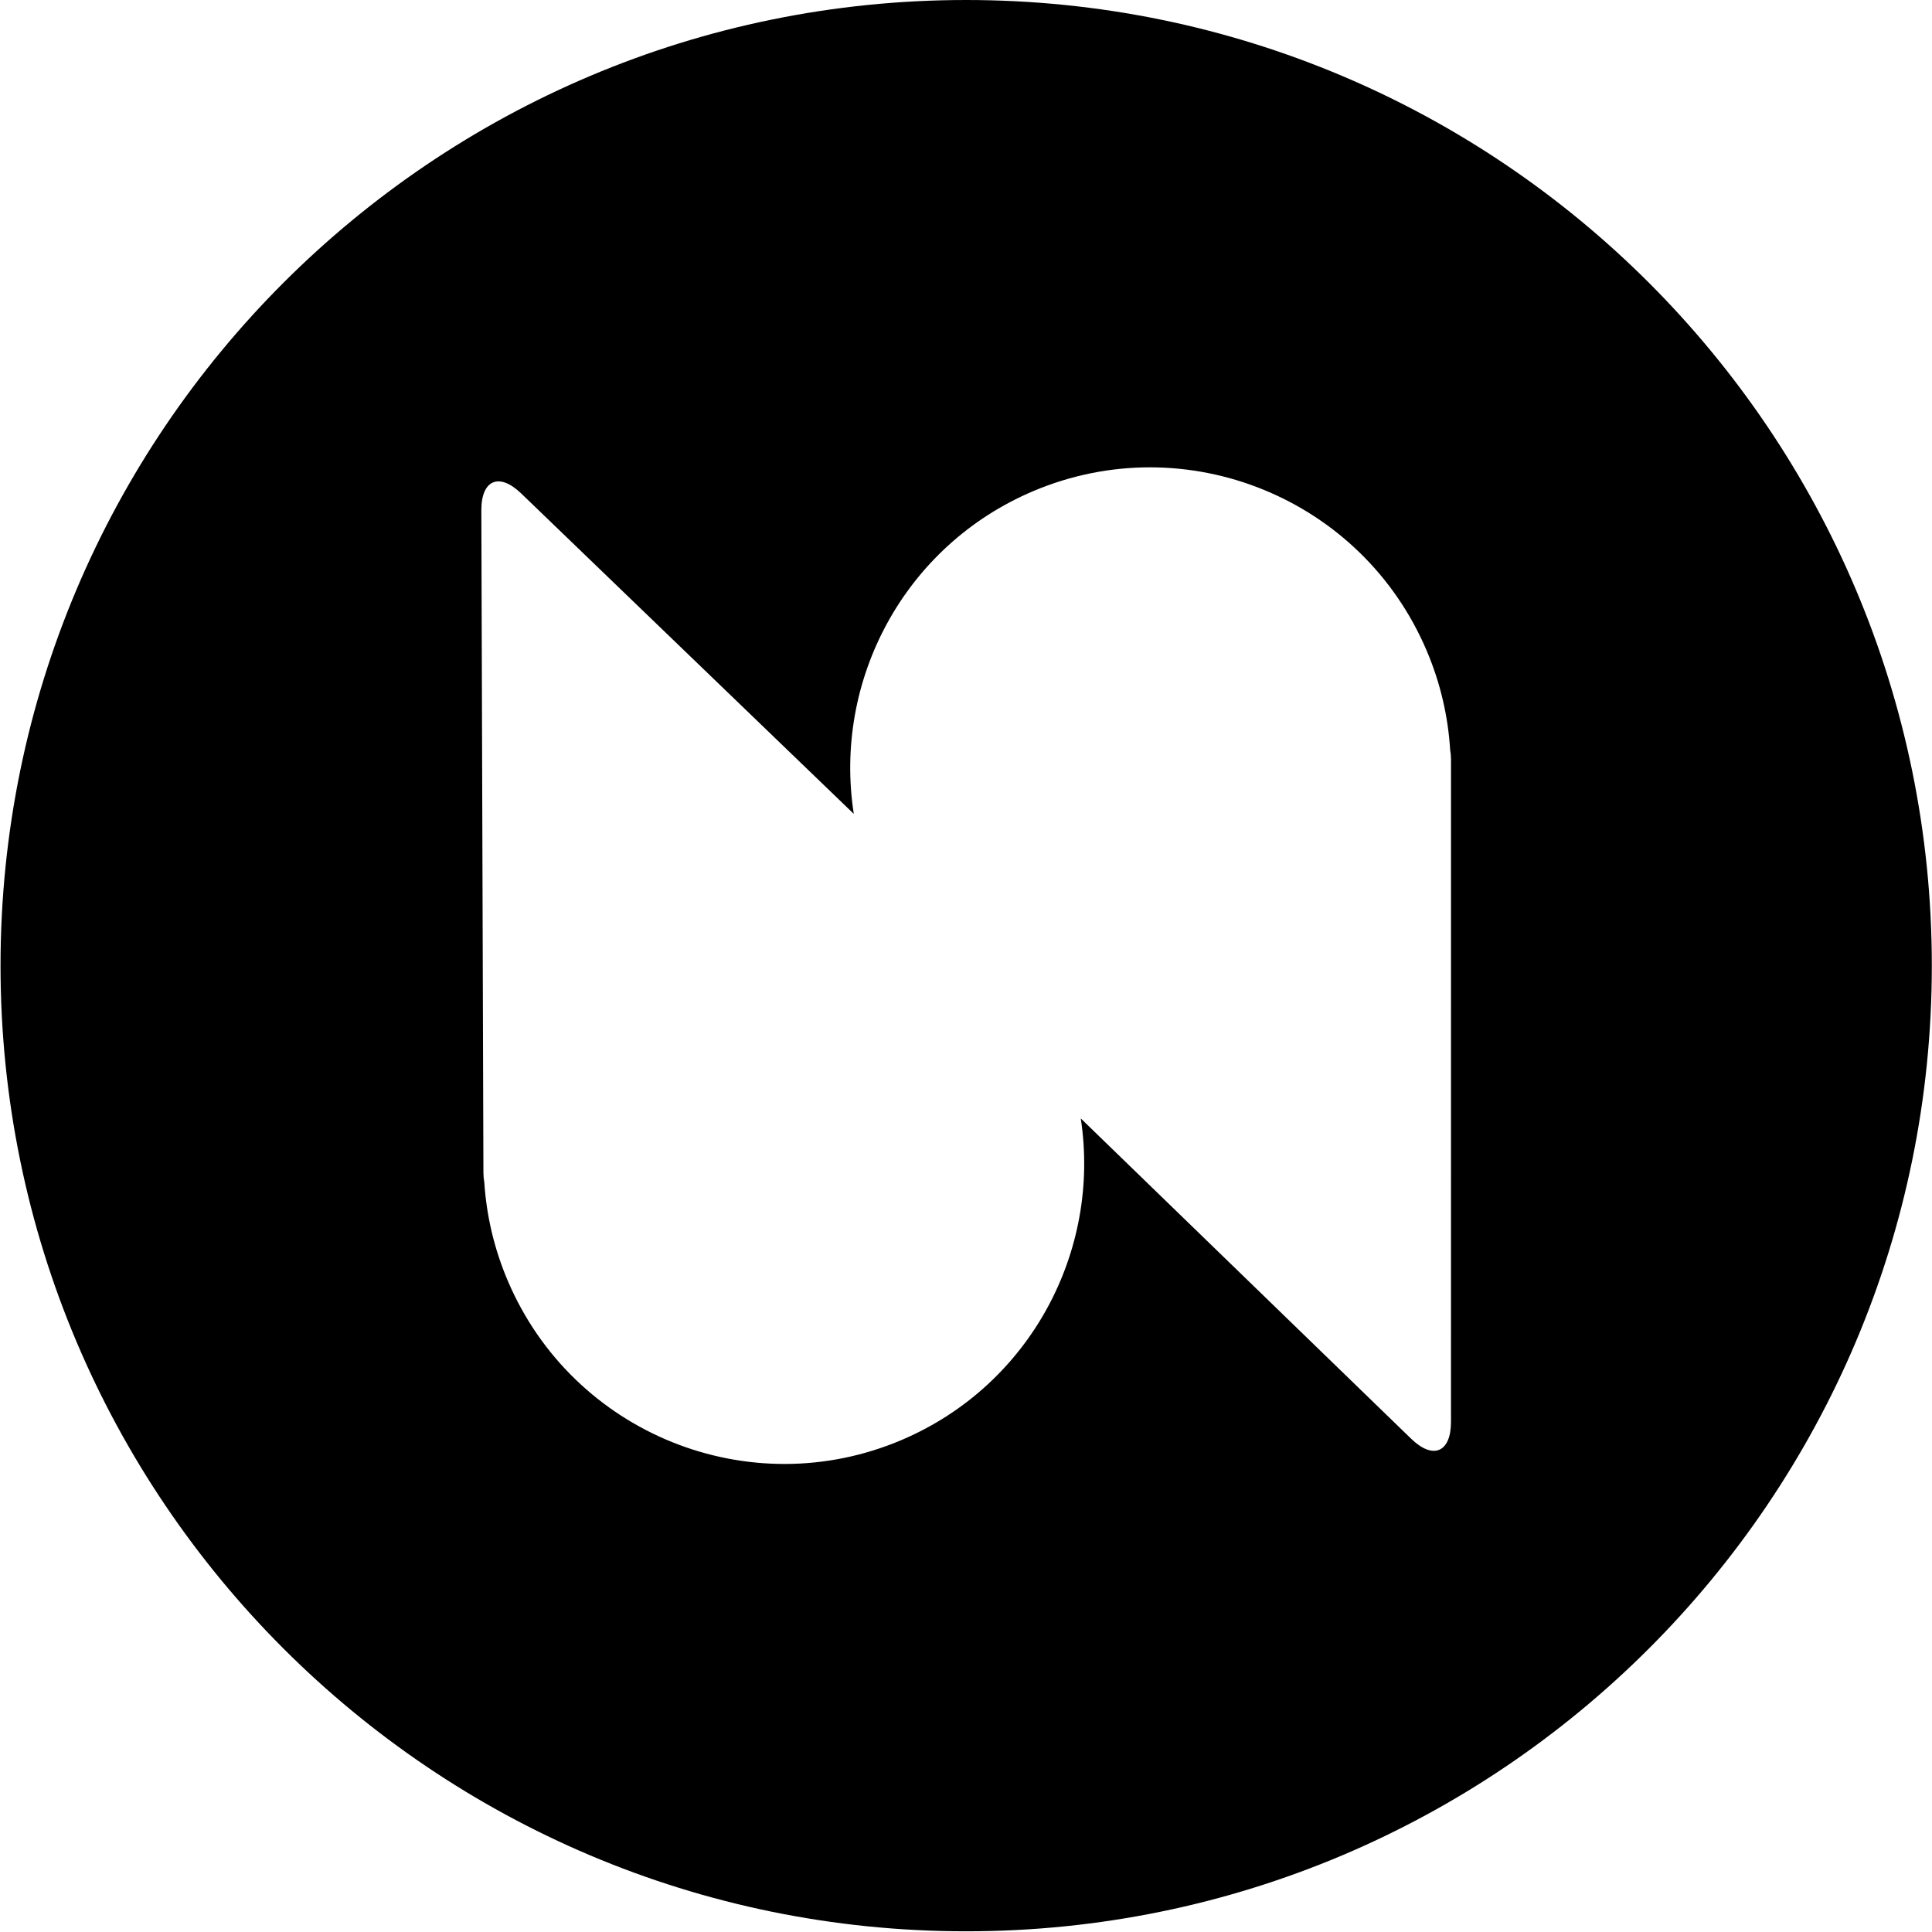
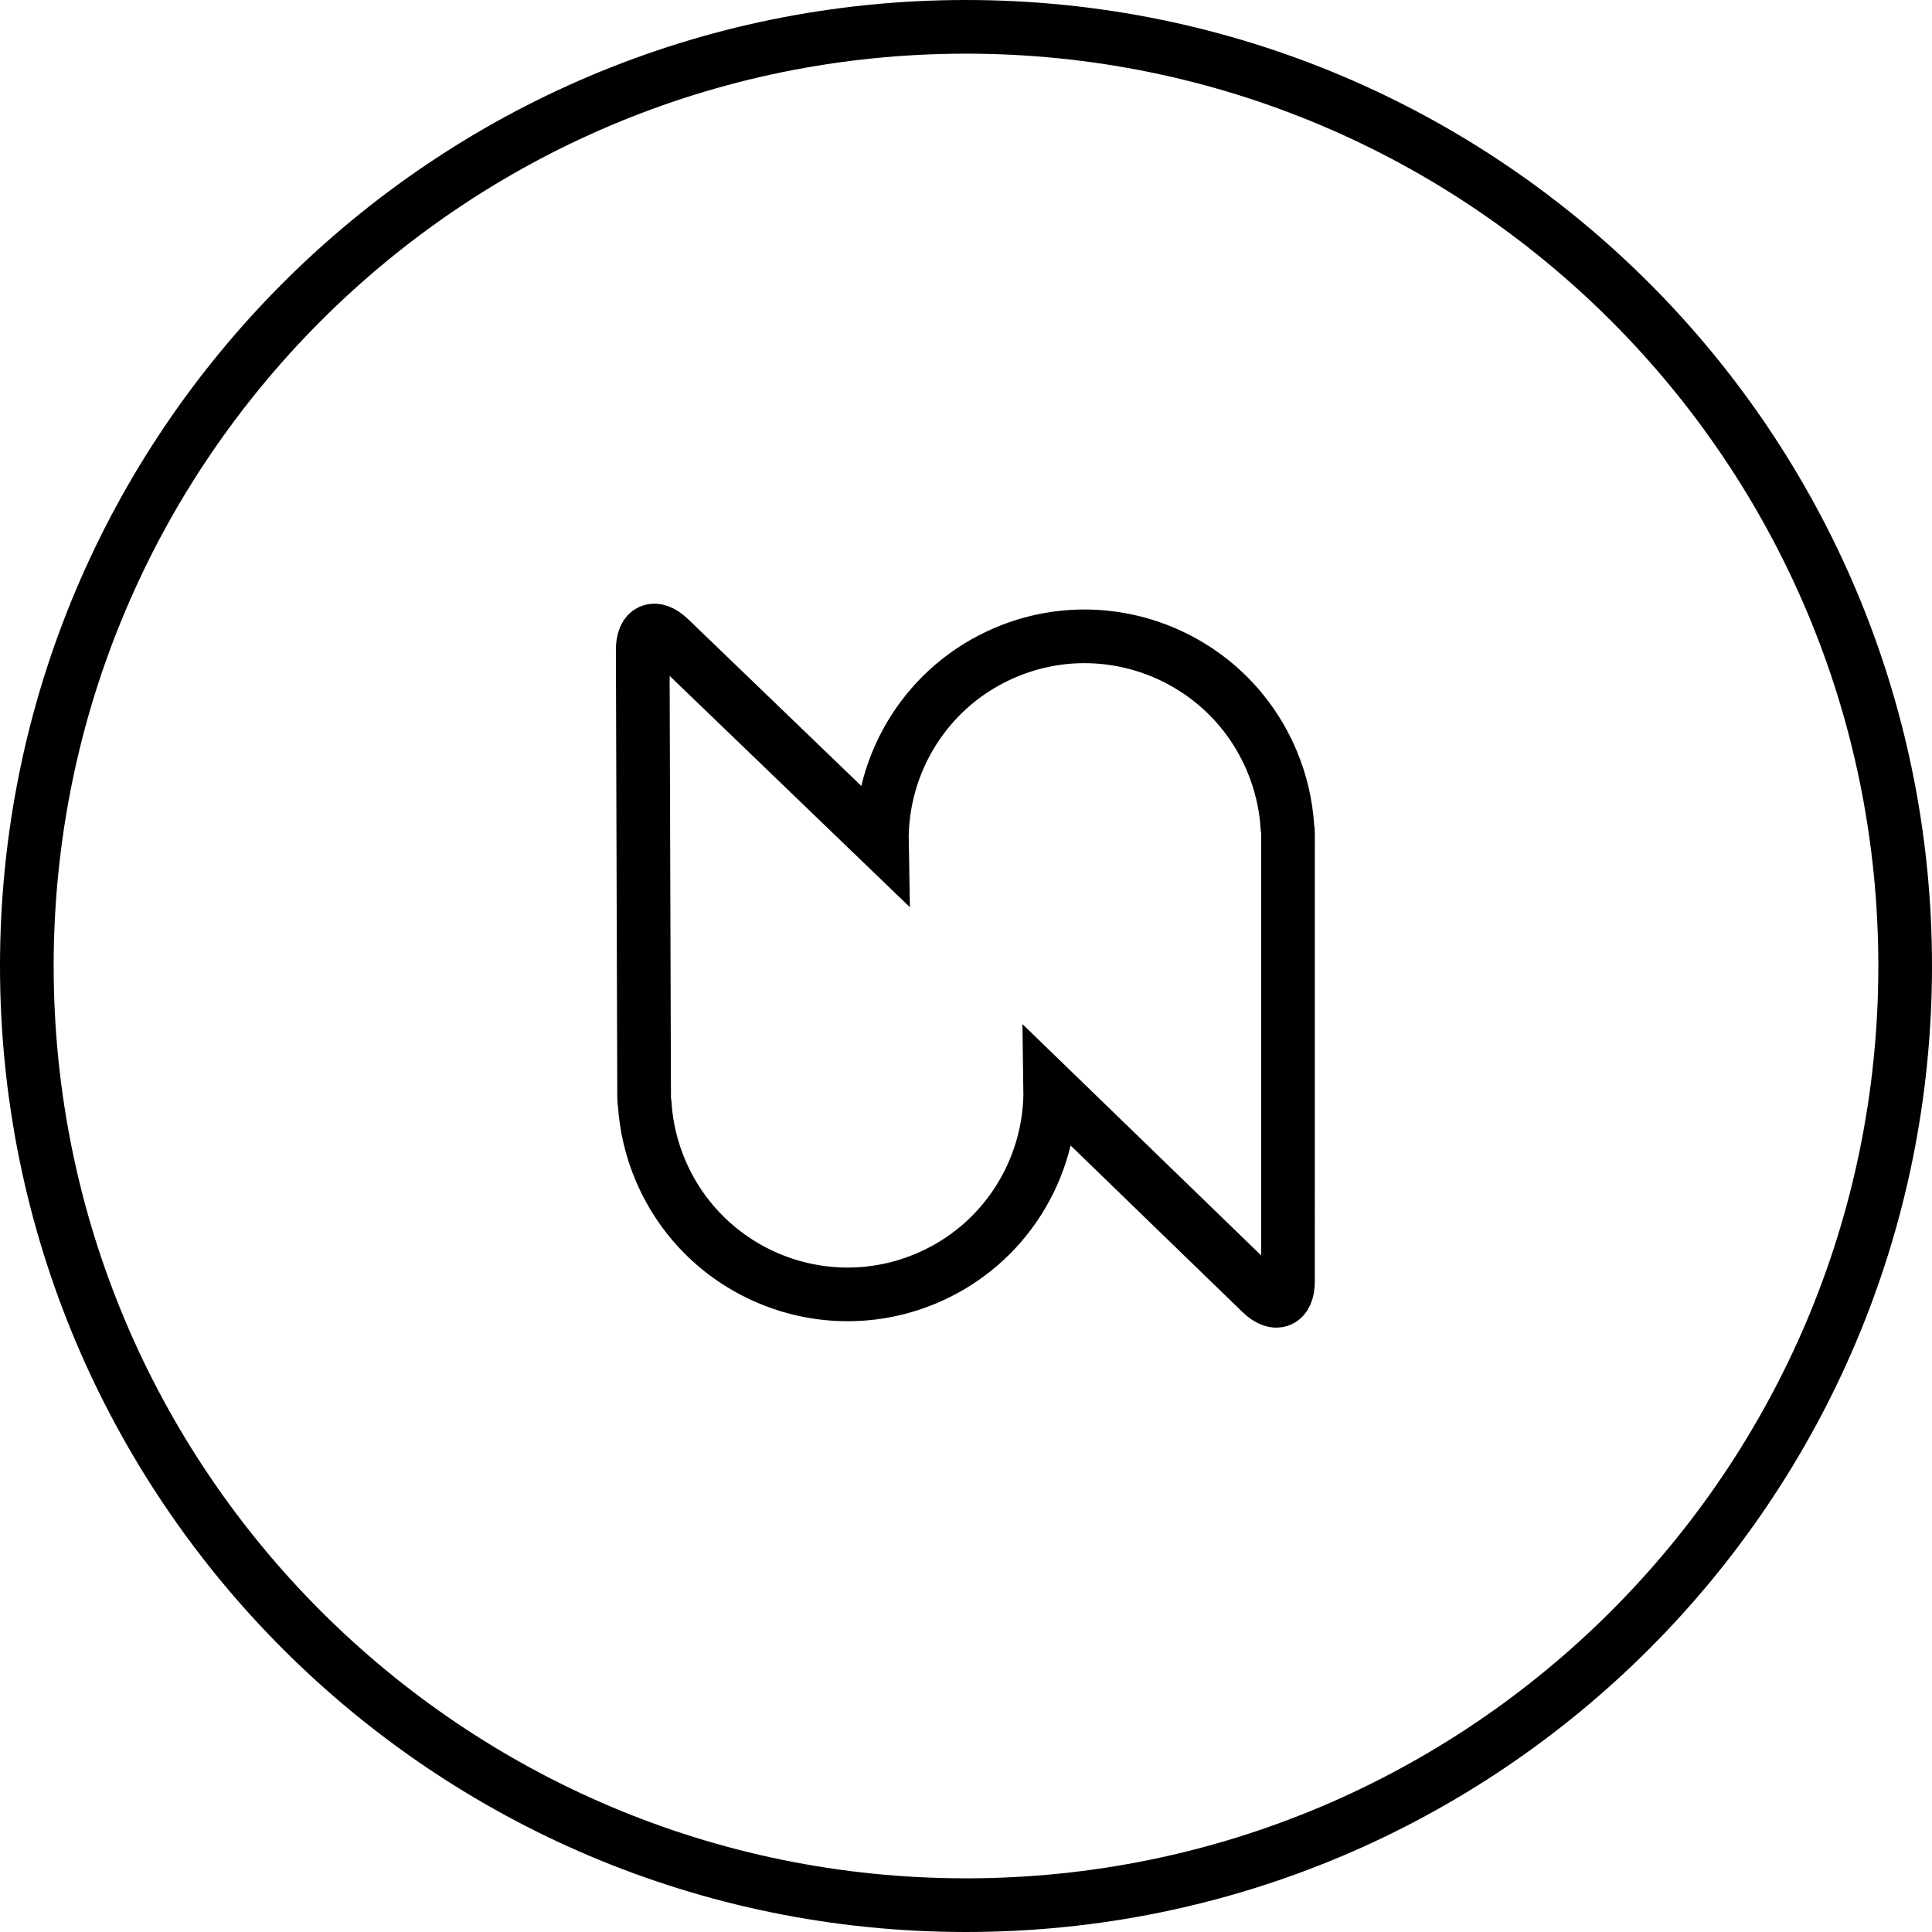
- <svg xmlns="http://www.w3.org/2000/svg" width="3599px" height="3598px" viewBox="0 0 3599 3598" version="1.1">
-   <defs />
+ <svg xmlns="http://www.w3.org/2000/svg" width="1512px" height="1512px" viewBox="0 0 1512 1512" version="1.1">
  <g id="Page-1" stroke="none" stroke-width="1" fill="none" fill-rule="evenodd">
-     <g id="noah-logo" fill="#000000" fill-rule="nonzero">
-       <path d="M2702.953,2648.816 C2702.944,2705.621 2669.582,2719.737 2628.802,2680.2 L2013.31,2083.474 C2050.952,2329.929 1919.769,2579.887 1680.306,2682.141 C1396.356,2803.396 1067.676,2671.058 946.193,2386.562 C920.489,2326.37 906.164,2264.191 902.172,2202.42 C901.134,2196.82 900.551,2190.874 900.534,2184.533 L896.664,950.673 C896.493,893.877 929.814,879.648 970.722,919.052 L1590.489,1516.136 C1551.768,1268.39 1683.831,1016.878 1924.802,914.873 C2209.131,794.527 2537.394,927.902 2657.977,1212.786 C2683.49,1273.053 2697.615,1335.274 2701.415,1397.061 C2702.436,1402.661 2702.998,1408.615 2702.998,1414.957 L2702.953,2648.816 Z M1799.831,0.006 C806.355,0.006 0.984,805.377 0.984,1798.857 C0.984,2792.325 806.355,3597.7 1799.831,3597.7 C2793.311,3597.7 3598.678,2792.325 3598.678,1798.857 C3598.678,805.377 2793.311,0.006 1799.831,0.006 Z" id="Shape" />
+     <g id="Group-2" transform="translate(21, 21)" fill-rule="nonzero" stroke="#000000" stroke-width="42">
+       <circle id="Oval" cx="735" cy="735" r="735" />
+       <g id="Group" transform="translate(482, 472.4291)">
+         <path d="M0,15.305 C-0.049,-0.818 9.414,-4.857 21.031,6.33 L21.031,6.33 L187.168,166.307 C186.018,103.366 222.538,43.142 283.992,17.142 C364.742,-17.02 457.969,20.84 492.215,101.707 C499.461,118.815 503.471,136.477 504.552,154.017 C504.84,155.606 505,157.296 505,159.096 L505,159.096 L504.988,509.343 C504.986,525.467 495.511,529.474 483.929,518.251 L483.929,518.251 L318.923,358.352 C319.862,420.921 283.595,480.751 222.555,506.803 C141.913,541.223 48.567,503.656 14.064,422.899 C6.766,405.813 2.697,388.164 1.563,370.628 C1.269,369.039 1.104,367.349 1.098,365.55 L1.098,365.55 Z" id="Combined-Shape" />
+       </g>
    </g>
  </g>
</svg>
